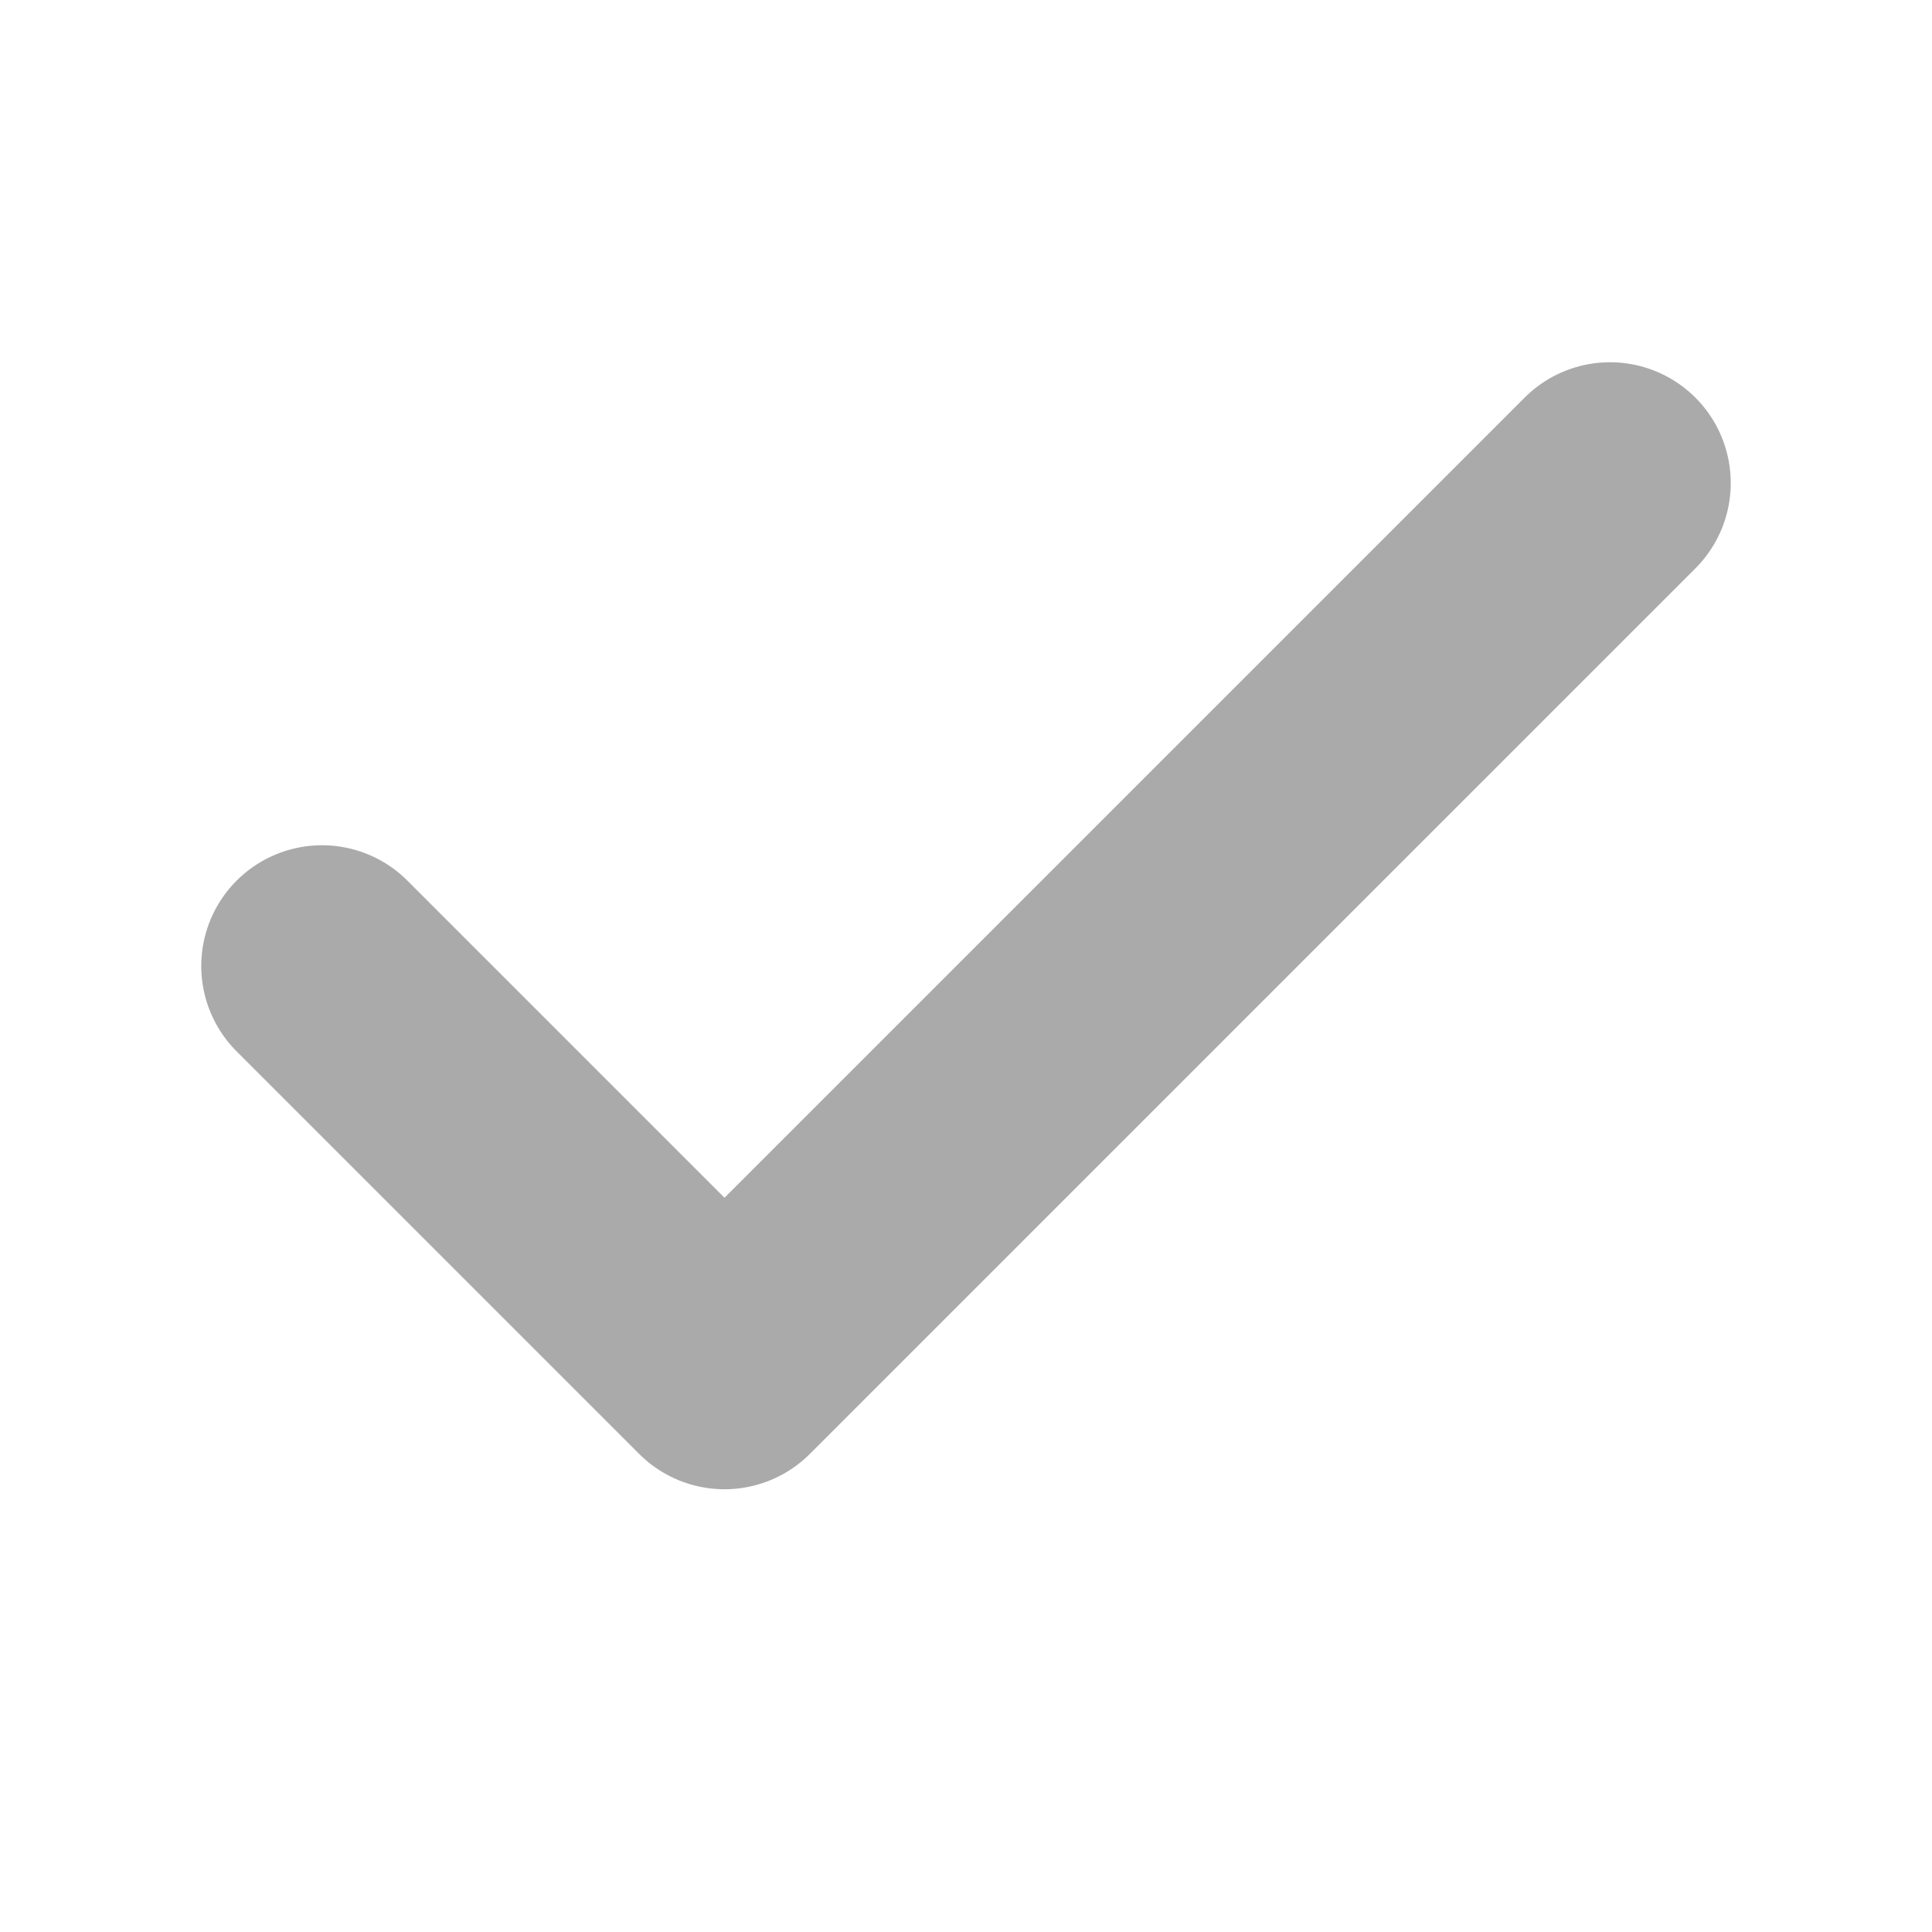
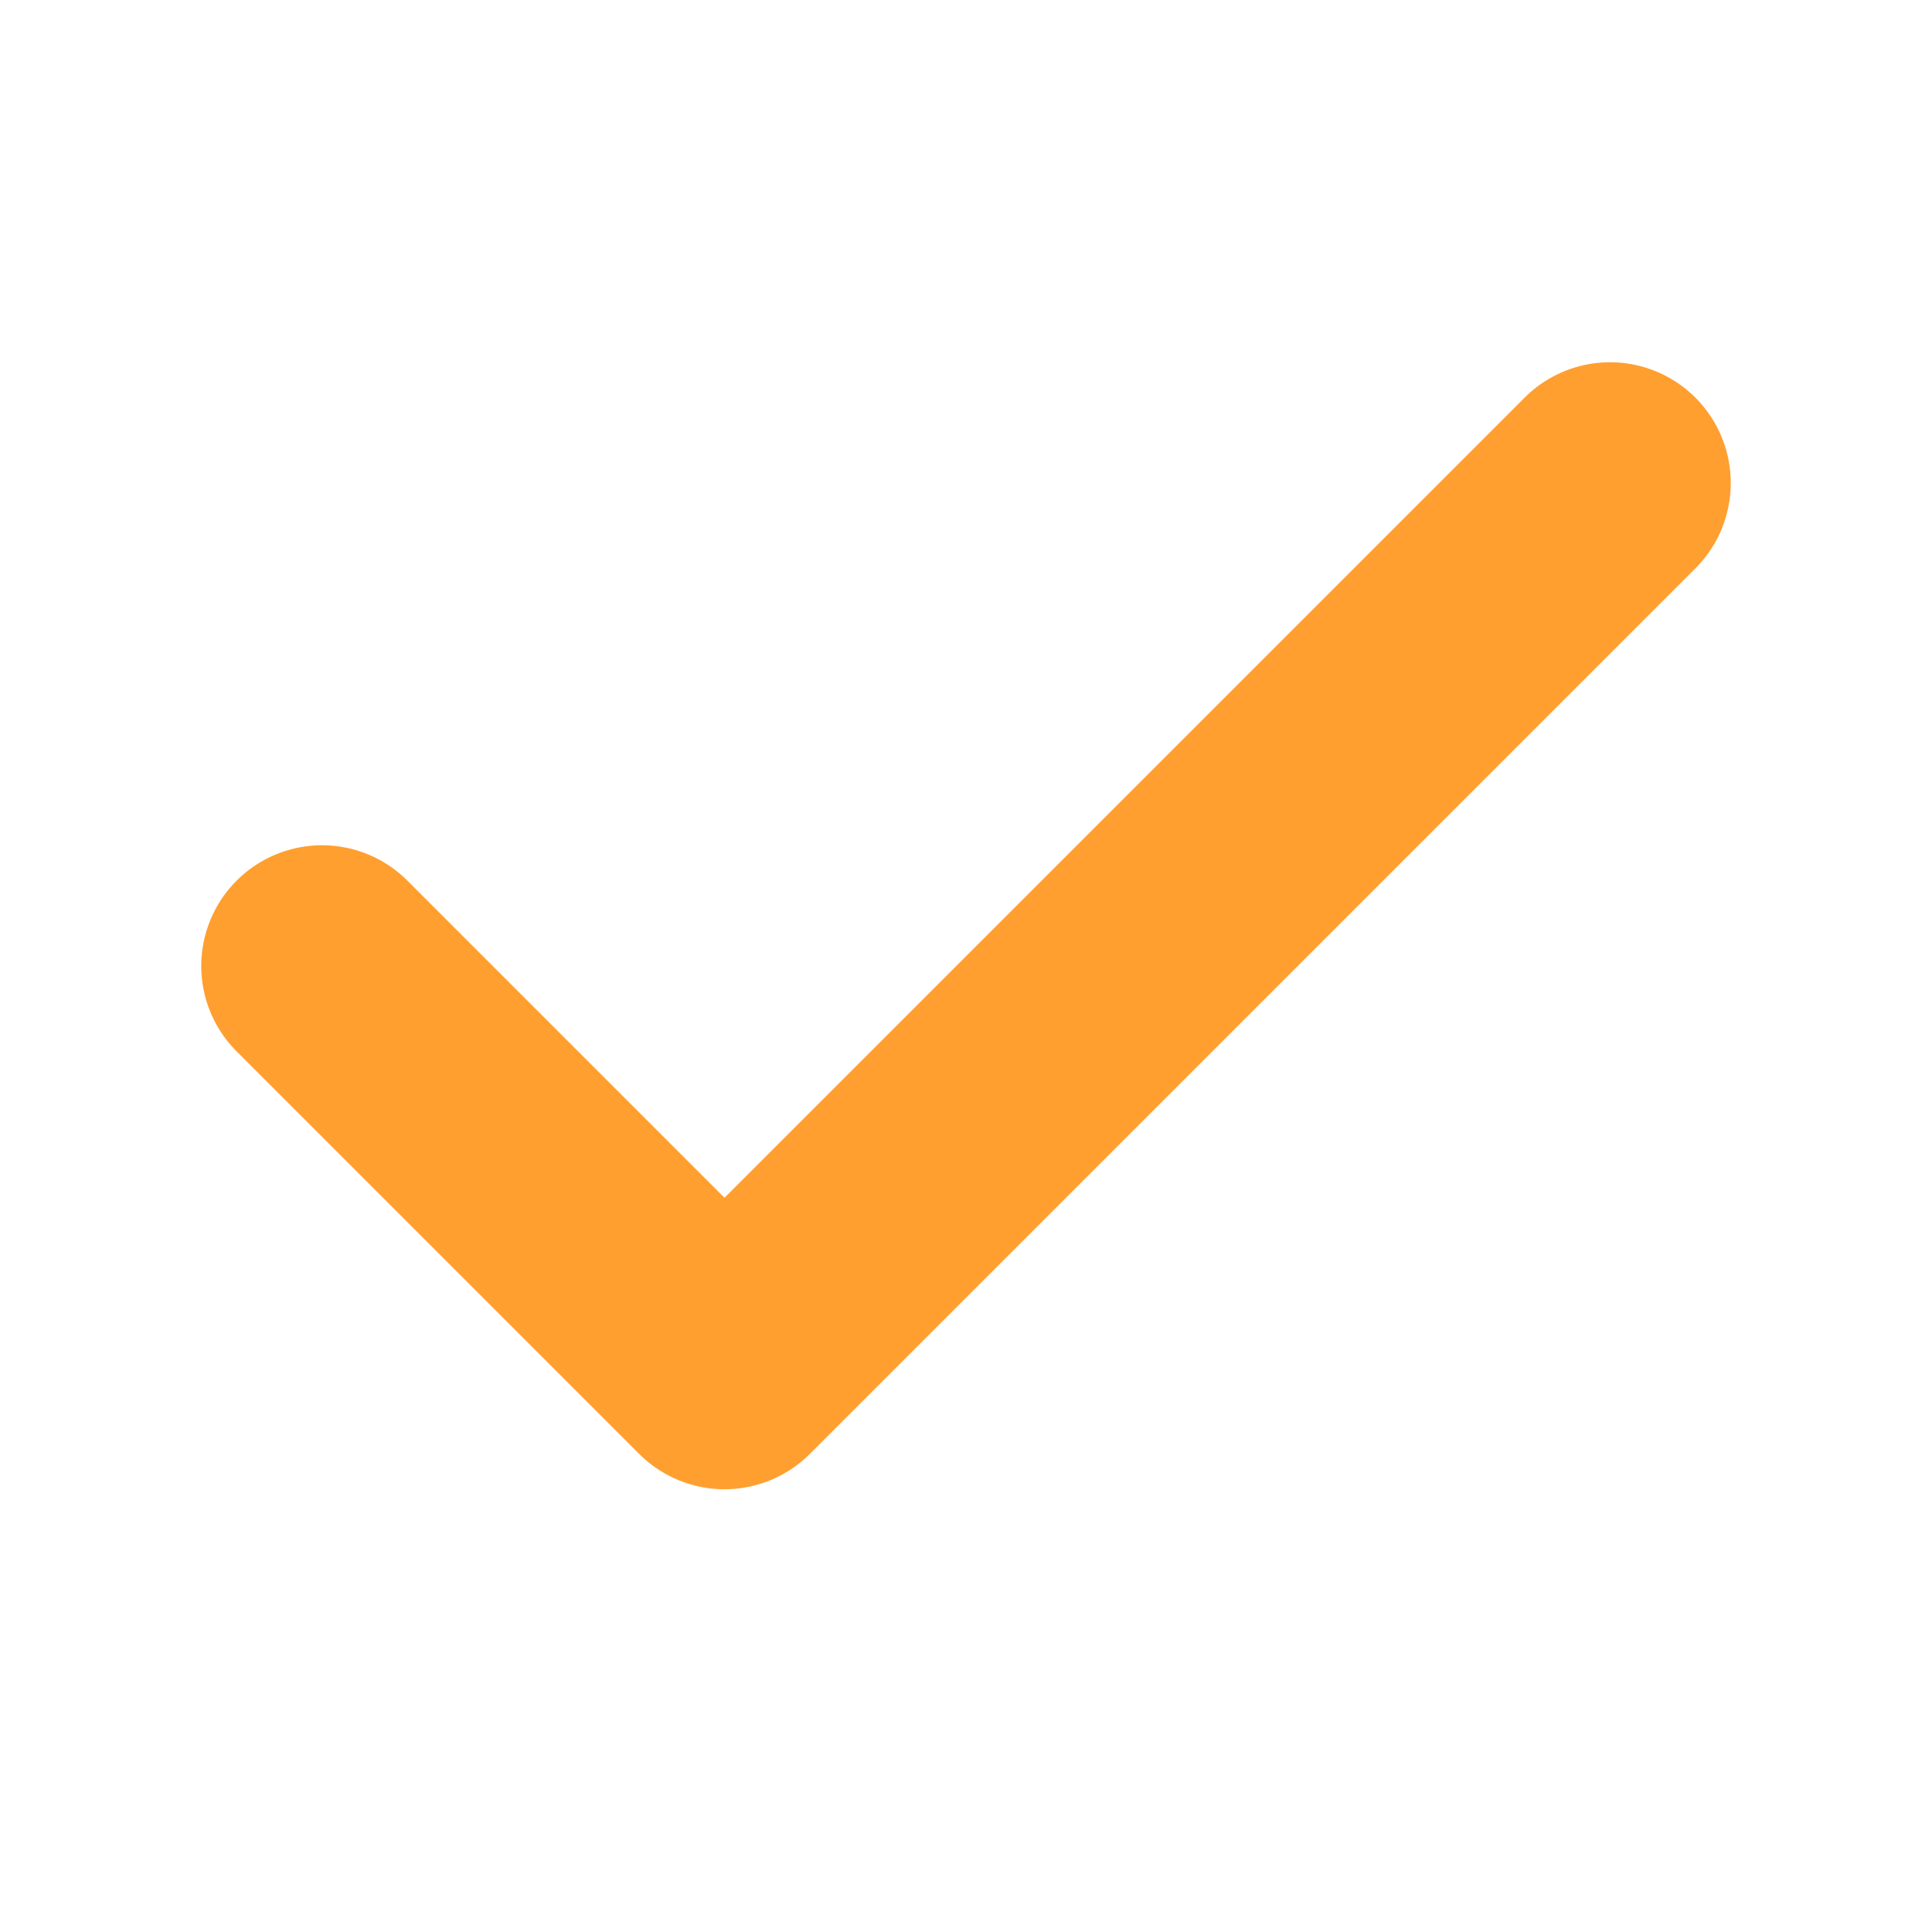
<svg xmlns="http://www.w3.org/2000/svg" width="12" height="12" viewBox="0 0 12 12">
-   <path d="M10 3L4.5 8.5L2 6" stroke="#aaaaaa" stroke-width="1.5" stroke-linecap="round" stroke-linejoin="round" fill="none" />
+   <path d="M10 3L4.5 8.5L2 6" stroke="#ff9f30" stroke-width="1.5" stroke-linecap="round" stroke-linejoin="round" fill="none" />
</svg>
